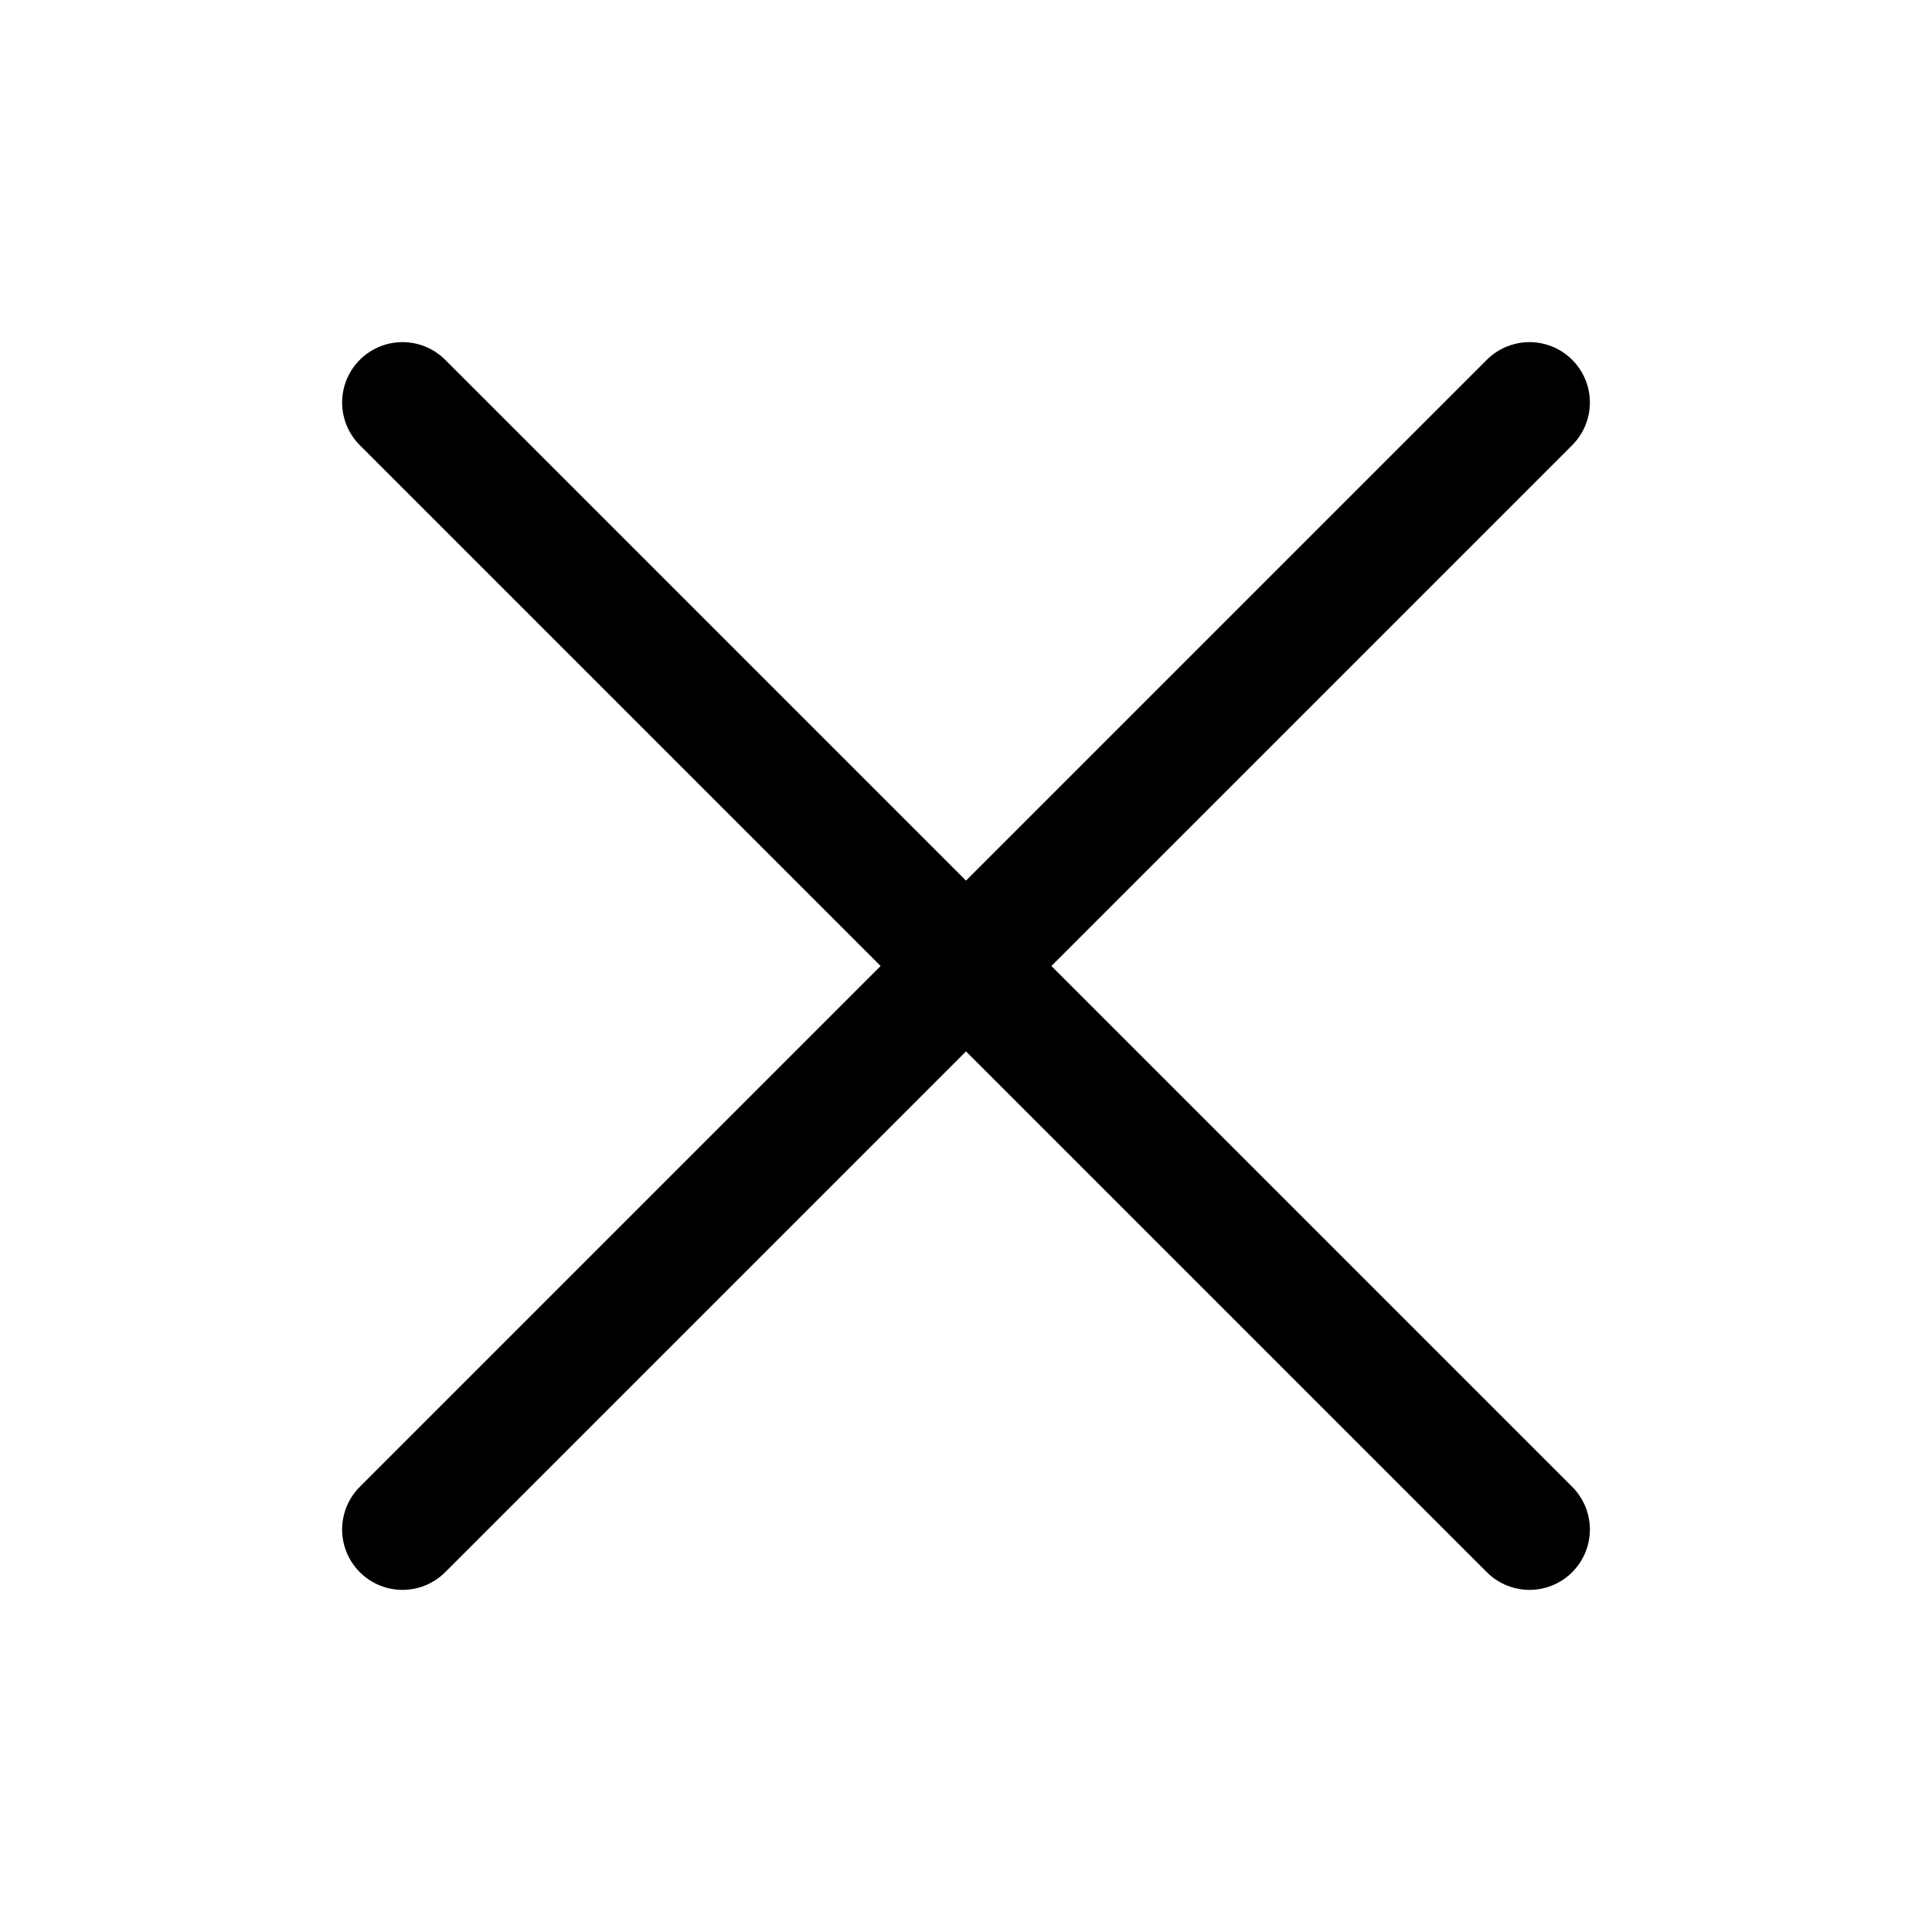
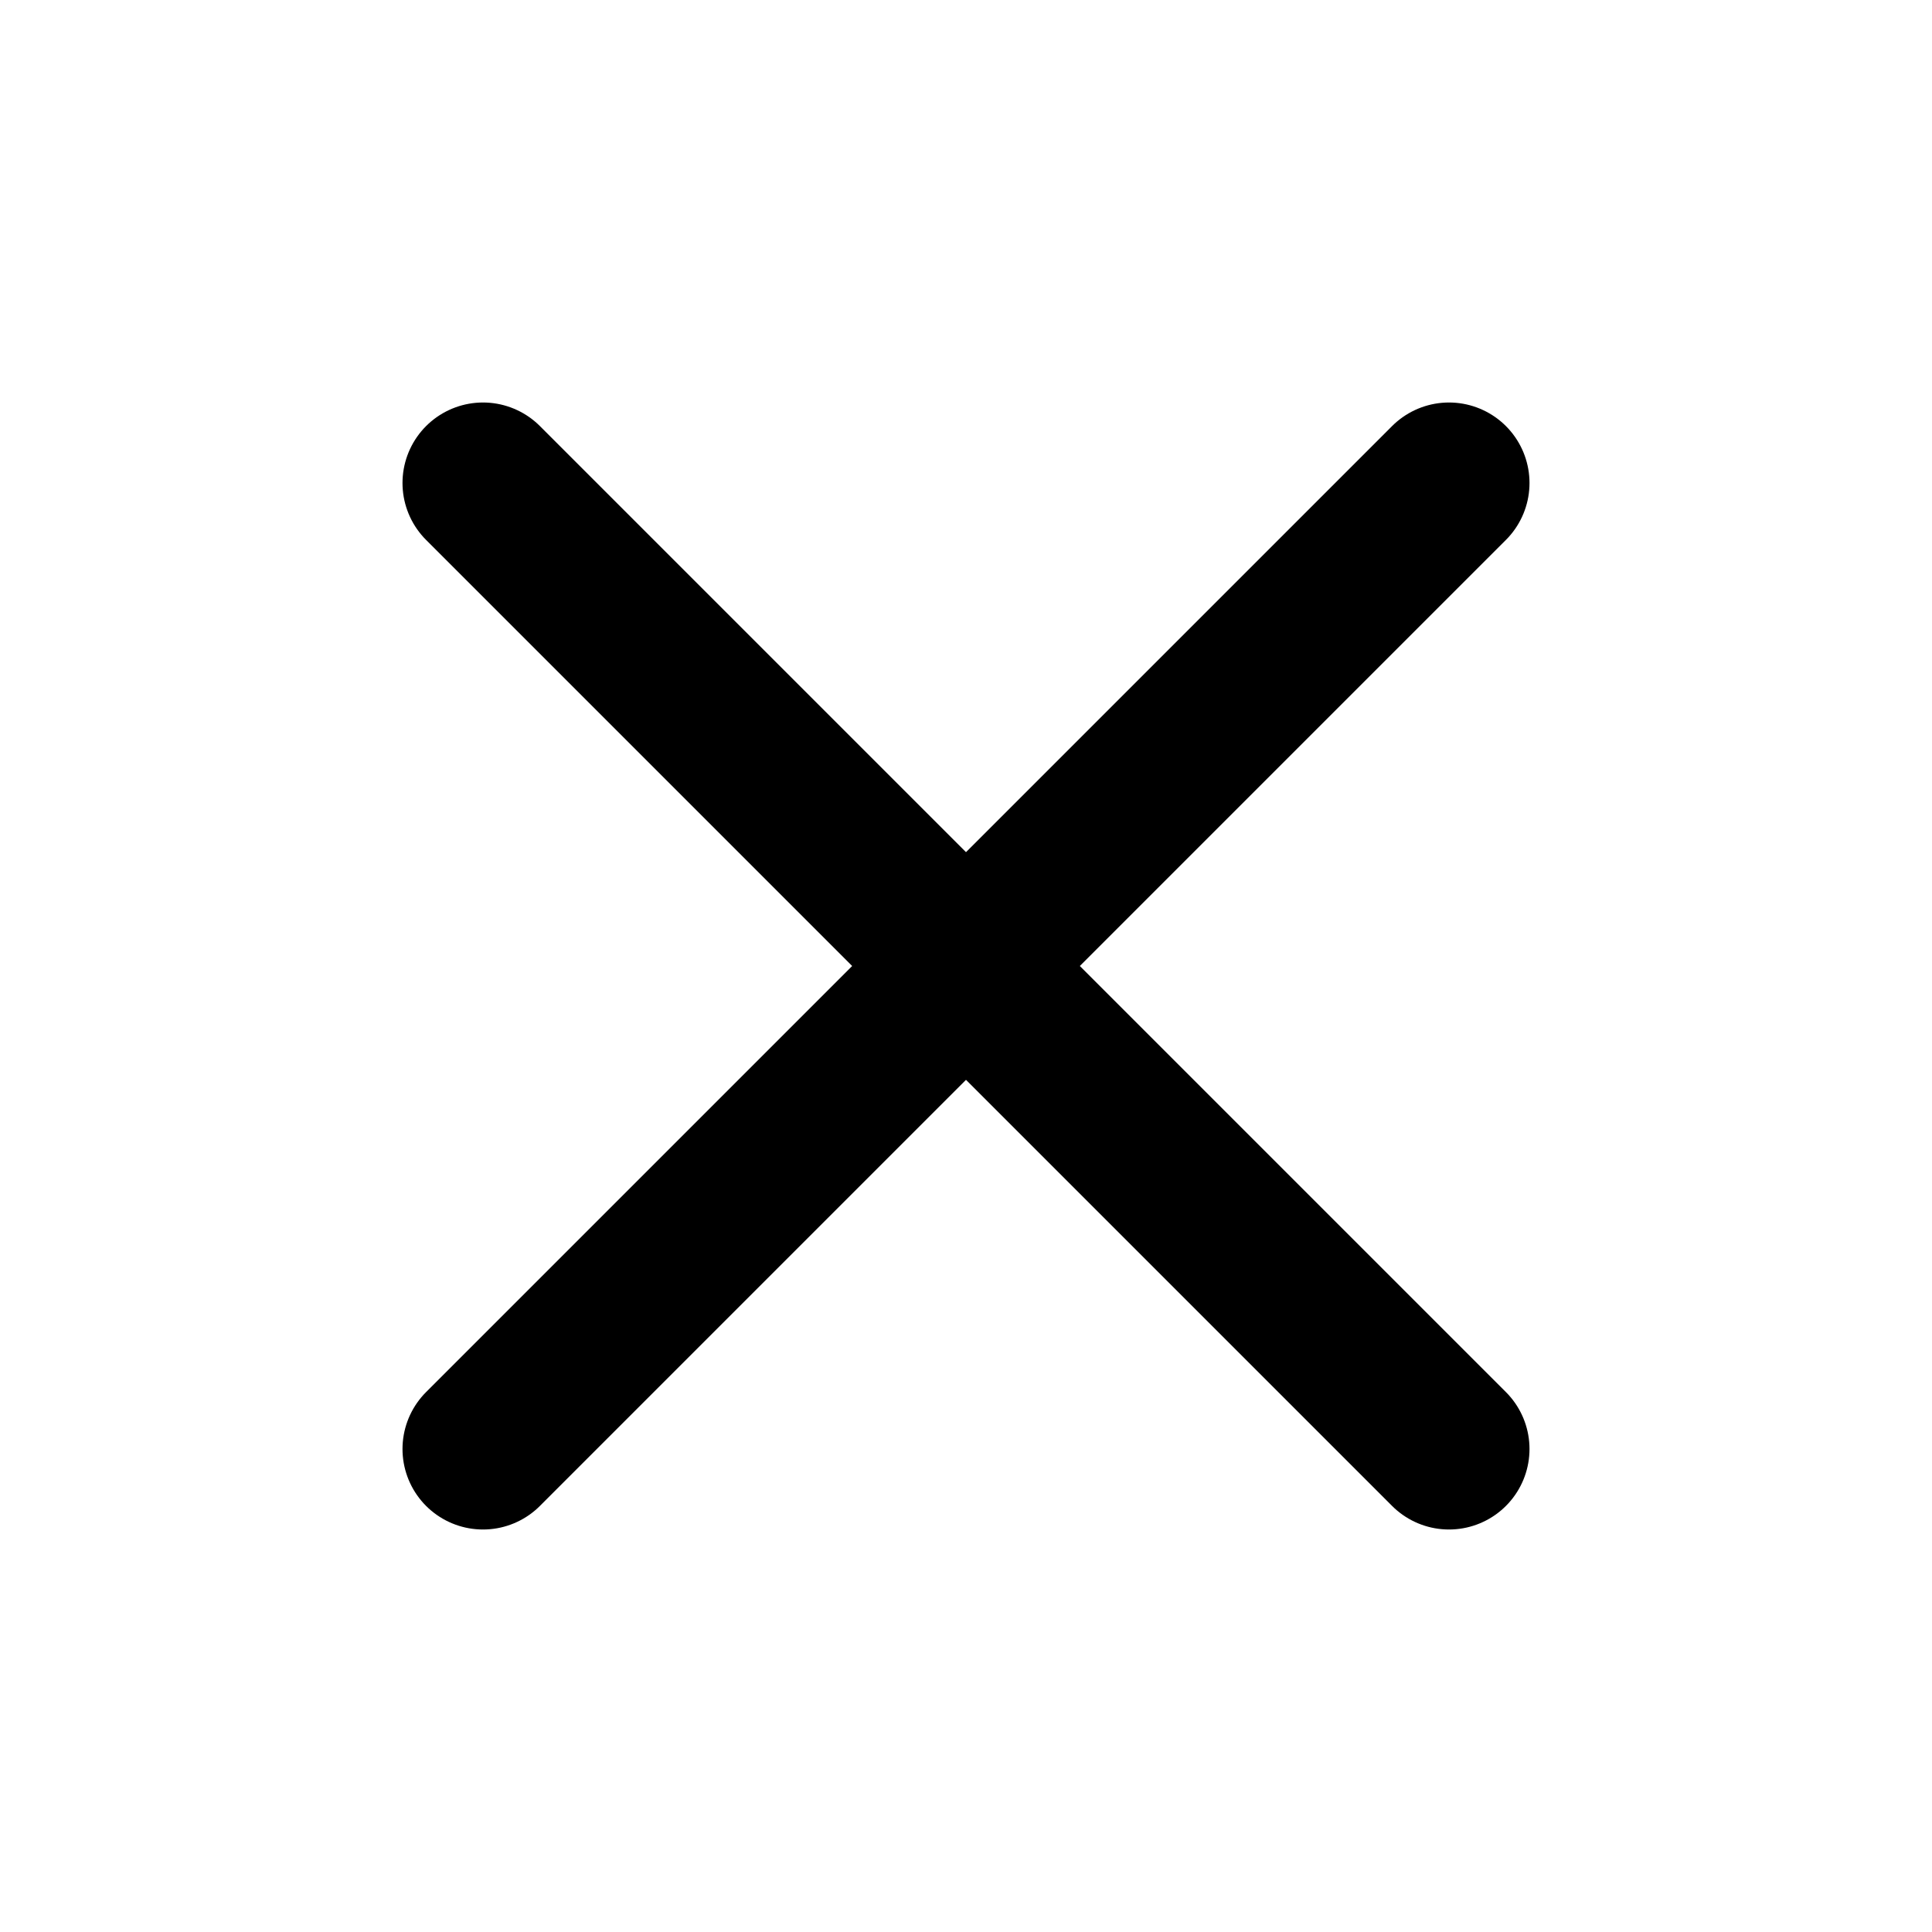
<svg xmlns="http://www.w3.org/2000/svg" width="24" height="24" viewBox="0 0 24 24" fill="none">
-   <path d="M19 5L5 19" stroke="currentColor" fill="none" stroke-width="1.5" stroke-linecap="round" stroke-linejoin="round" />
-   <path d="M5 5L19 19" stroke="currentColor" fill="none" stroke-width="1.5" stroke-linecap="round" stroke-linejoin="round" />
+   <path d="M18 6L6 18M6 6L18 18" fill="none" stroke="currentColor" stroke-width="2" stroke-linecap="round" stroke-linejoin="round" />
</svg>
